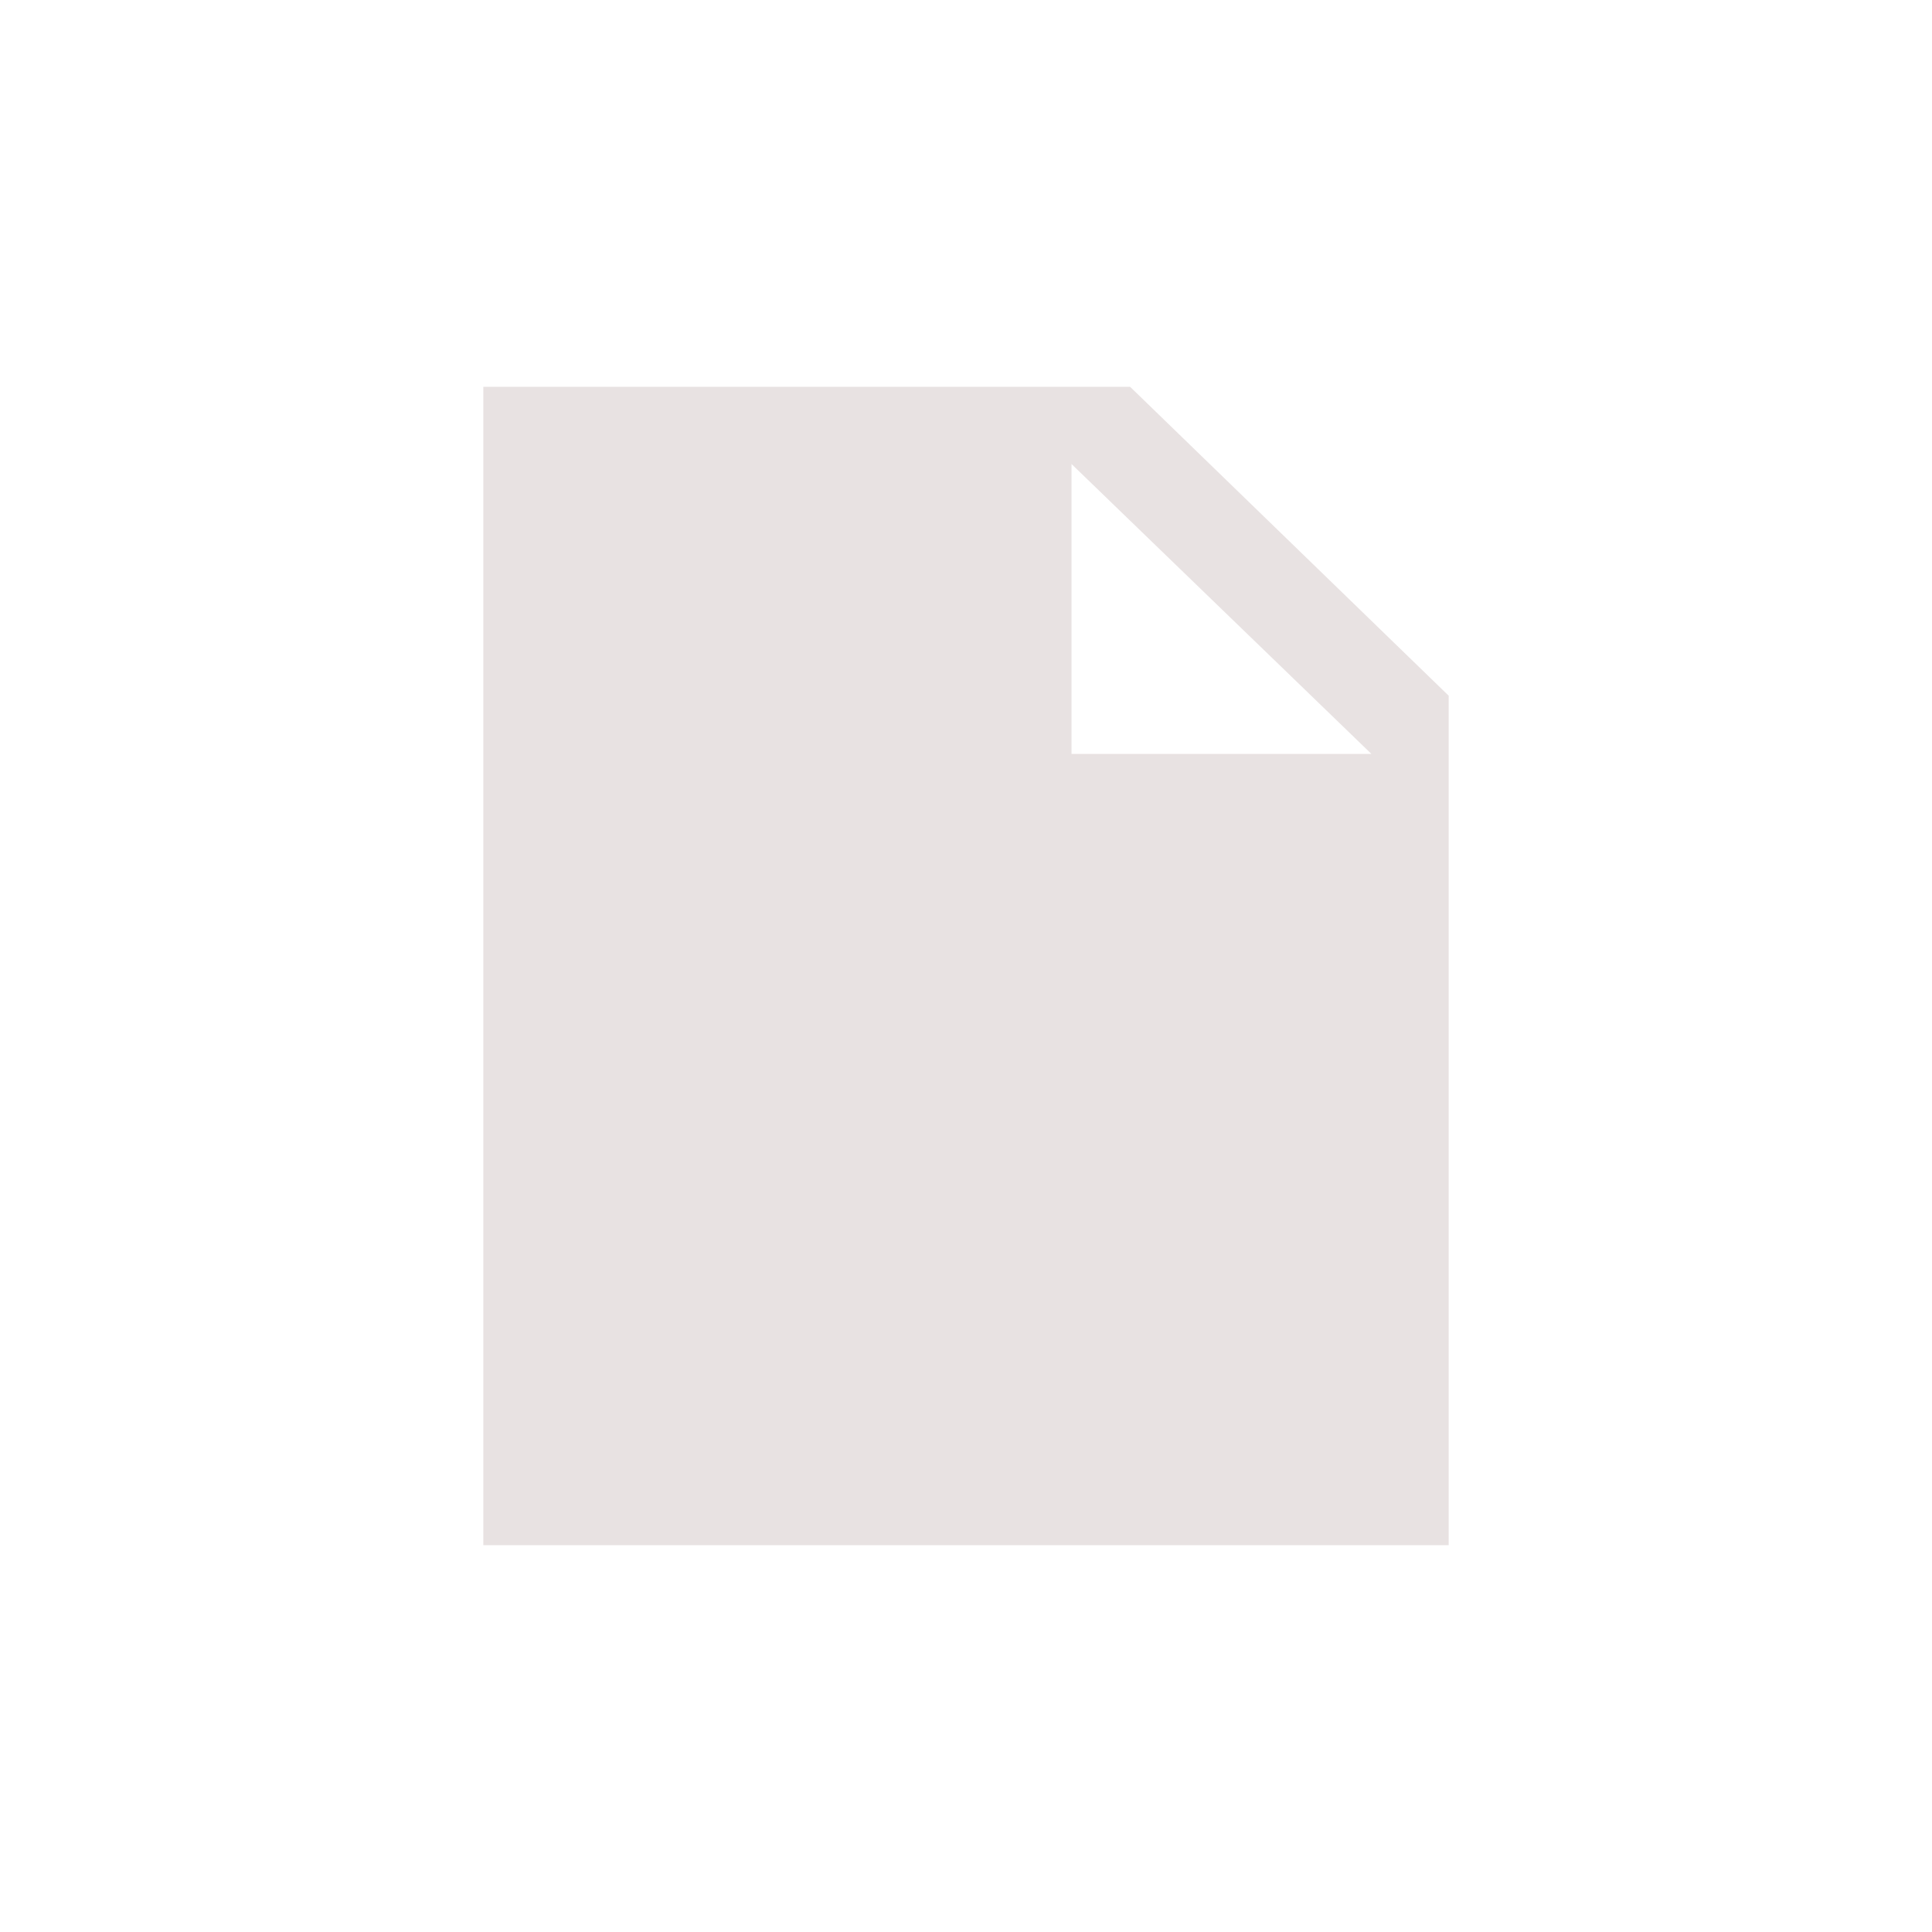
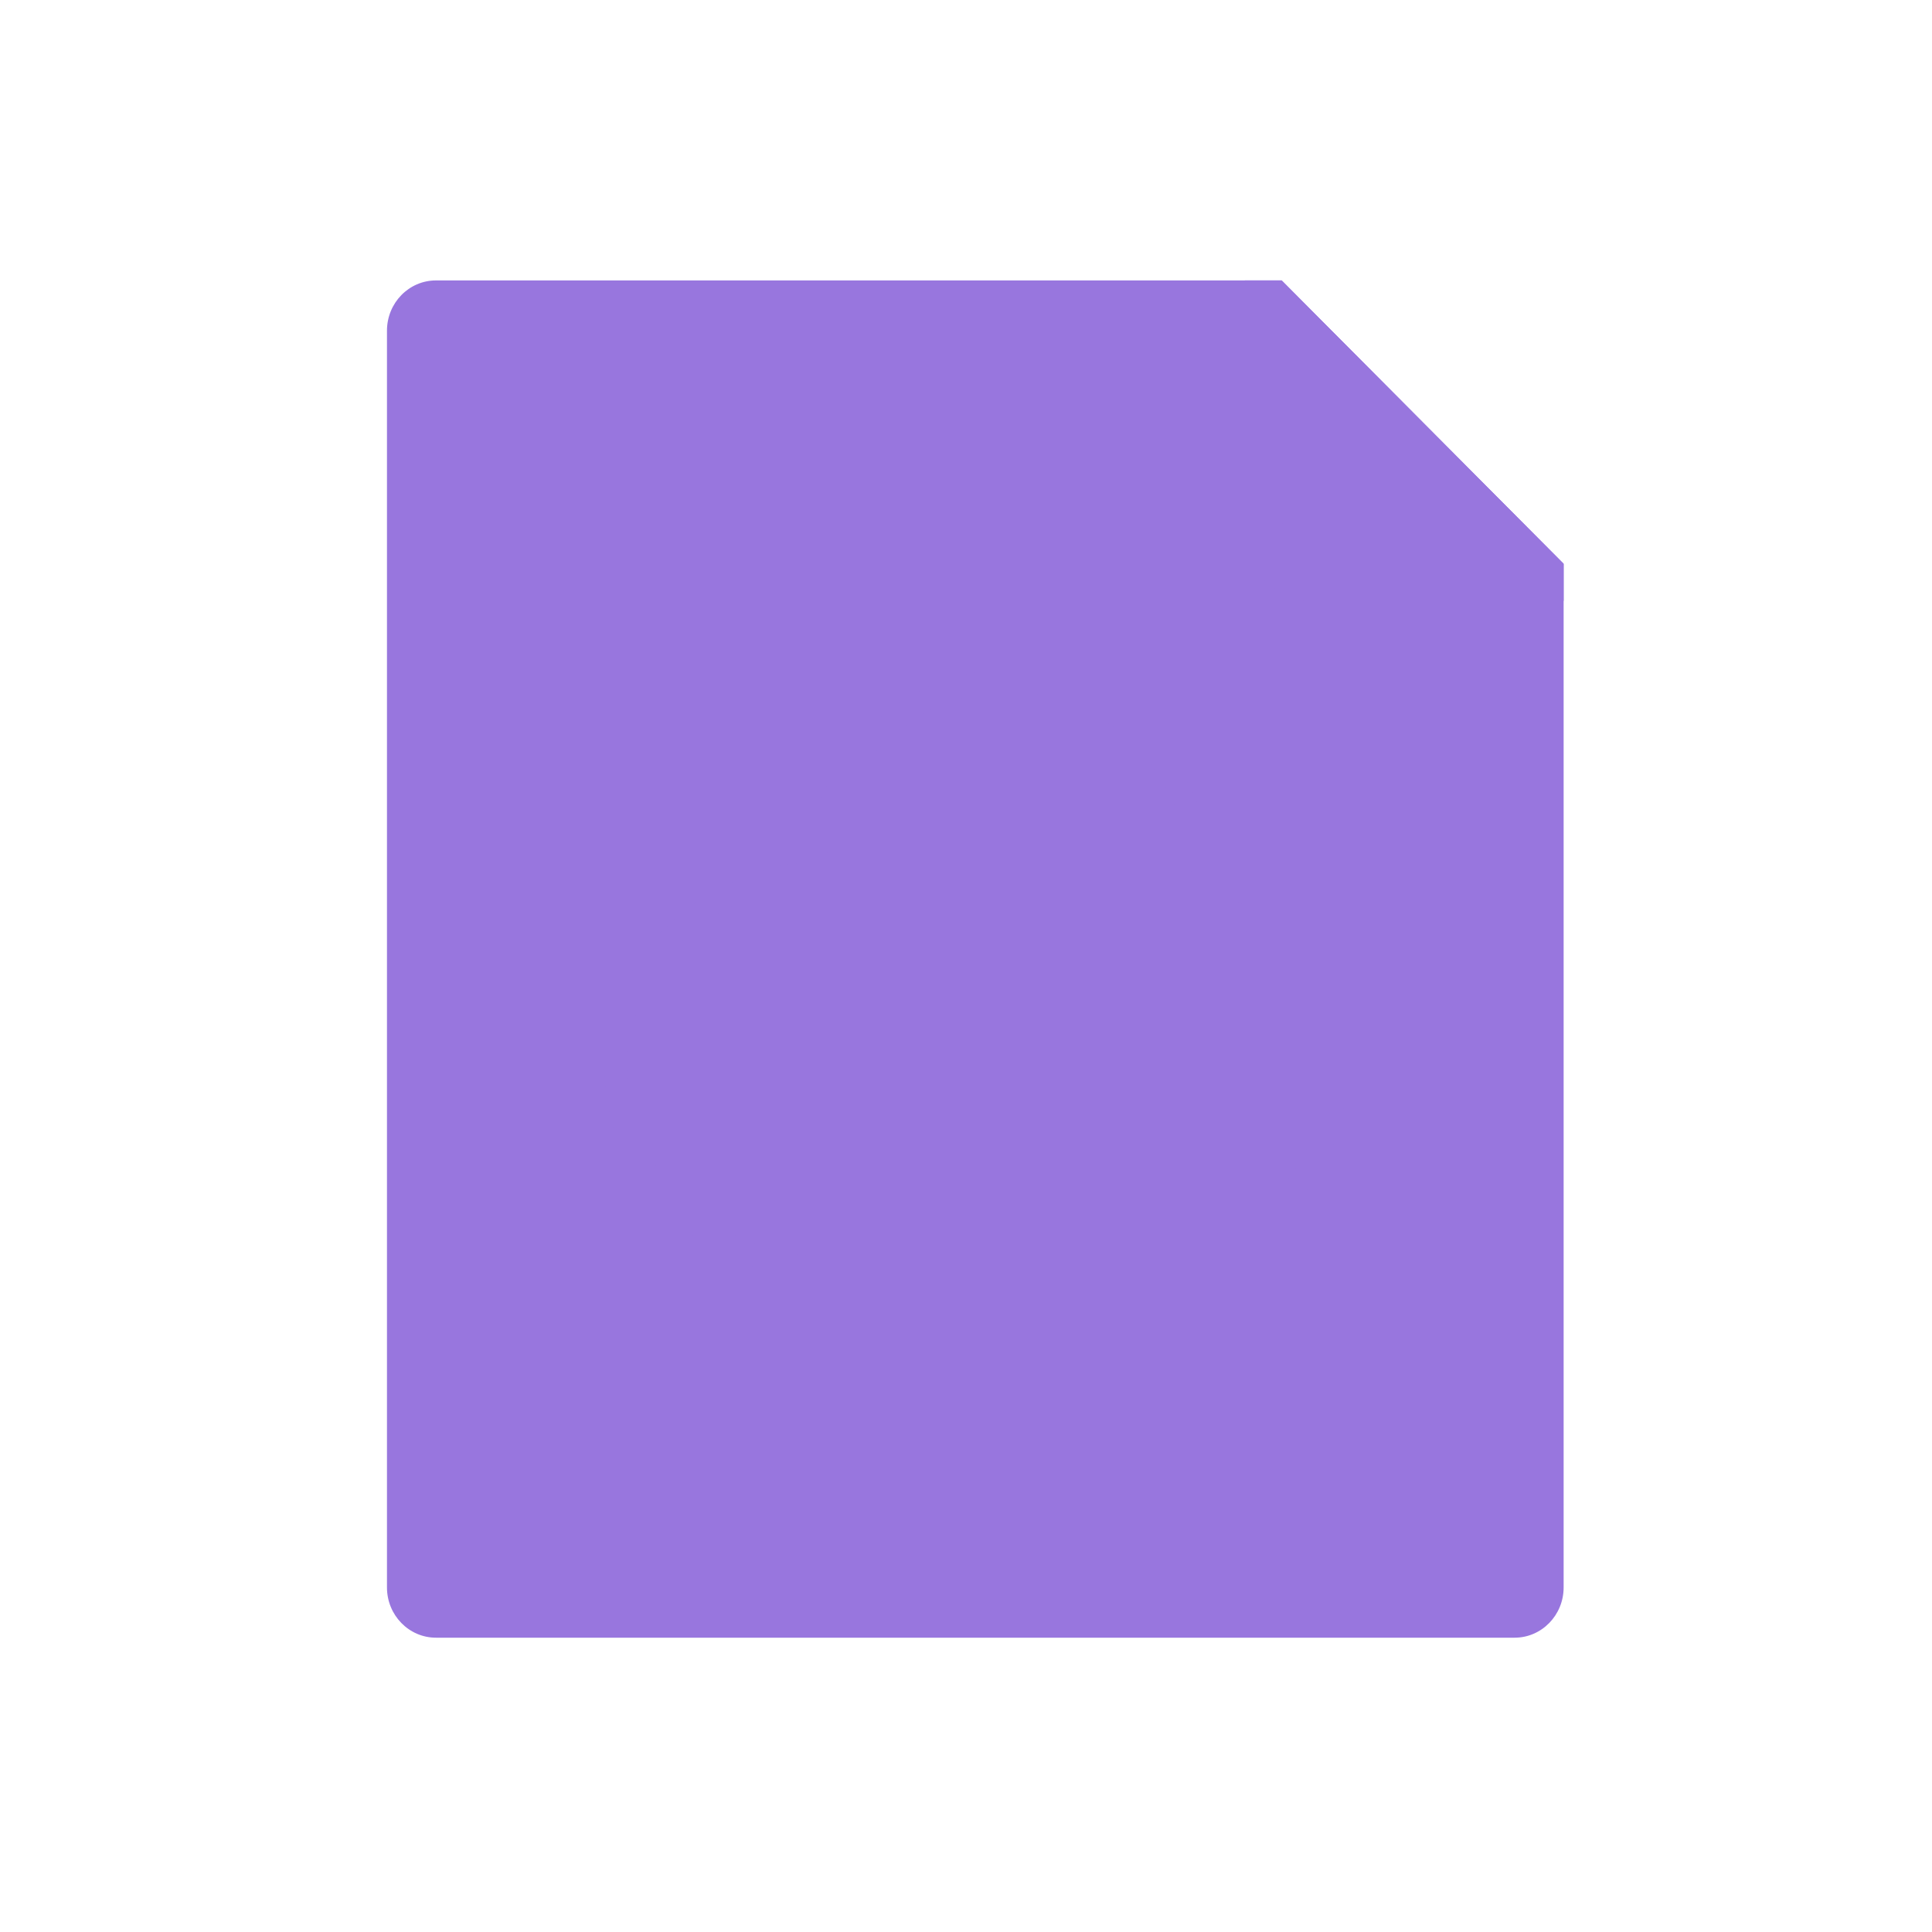
- <svg xmlns="http://www.w3.org/2000/svg" height="20" width="20" t="1482731379319" class="icon" style="" viewBox="0 0 1024 1024" version="1.1" p-id="44814">
+ <svg xmlns="http://www.w3.org/2000/svg" height="20" width="20" t="1482731665057" class="icon" style="" viewBox="0 0 1024 1024" version="1.1" p-id="45782">
  <defs>
    <style type="text/css" />
  </defs>
-   <path fill="#e8e2e2" d="M598.978 205.007l-342.803 0 0 613.984 511.653 0 0-450.251L598.978 205.007zM567.938 399.609l0-153.666 158.951 153.666L567.938 399.609z" p-id="44815" />
+   <path d="M679.272 148.634H231.092c-14.367 0-25.99 11.913-25.99 26.644v666.094c0 14.703 11.623 26.639 25.99 26.639h571.673c14.356 0 25.99-11.936 25.99-26.639V298.857L679.272 148.634z" fill="#9876de" p-id="45783" />
+   <path d="M828.755 298.857l-149.485-150.222h-19.484v132.817c0 20.476 16.172 37.035 36.127 37.035h132.84v-19.63z" fill="#9876de" p-id="45784" />
+   <path d="M705.262 298.857h123.495l-149.485-150.222v123.58c0 14.729 11.634 26.643 25.99 26.643z" fill="#9876de" p-id="45785" />
+   <path d="M440.692 677.948c-66.209 0-120.073-49.734-120.073-110.864 0-29.096 12.107-56.581 34.091-77.395 19.218-18.194 44.199-29.581 71.217-32.632 3.182-26.211 14.454-50.419 32.318-69.029 20.496-21.351 47.514-33.109 76.077-33.109 60.284 0 109.33 52.717 109.33 117.513l-0.002 0.558c42.585 14.576 69.591 52.573 69.591 99.211 0 58.309-55.472 105.747-123.656 105.747H440.692z" fill="#9876de" p-id="45786" />
+   <path d="M631.685 481.539c0.236-3.002 0.363-6.039 0.363-9.107 0-58.493-43.754-105.911-97.726-105.911-52.57 0-95.438 44.988-97.631 101.376-58.052 1.927-104.469 45.592-104.469 99.186 0 54.821 48.564 99.261 108.47 99.261h148.892c61.885 0 112.053-42.15 112.053-94.144-0.001-43.174-25.776-79.558-69.953-90.66z" fill="#9876de" p-id="45787" />
</svg>
